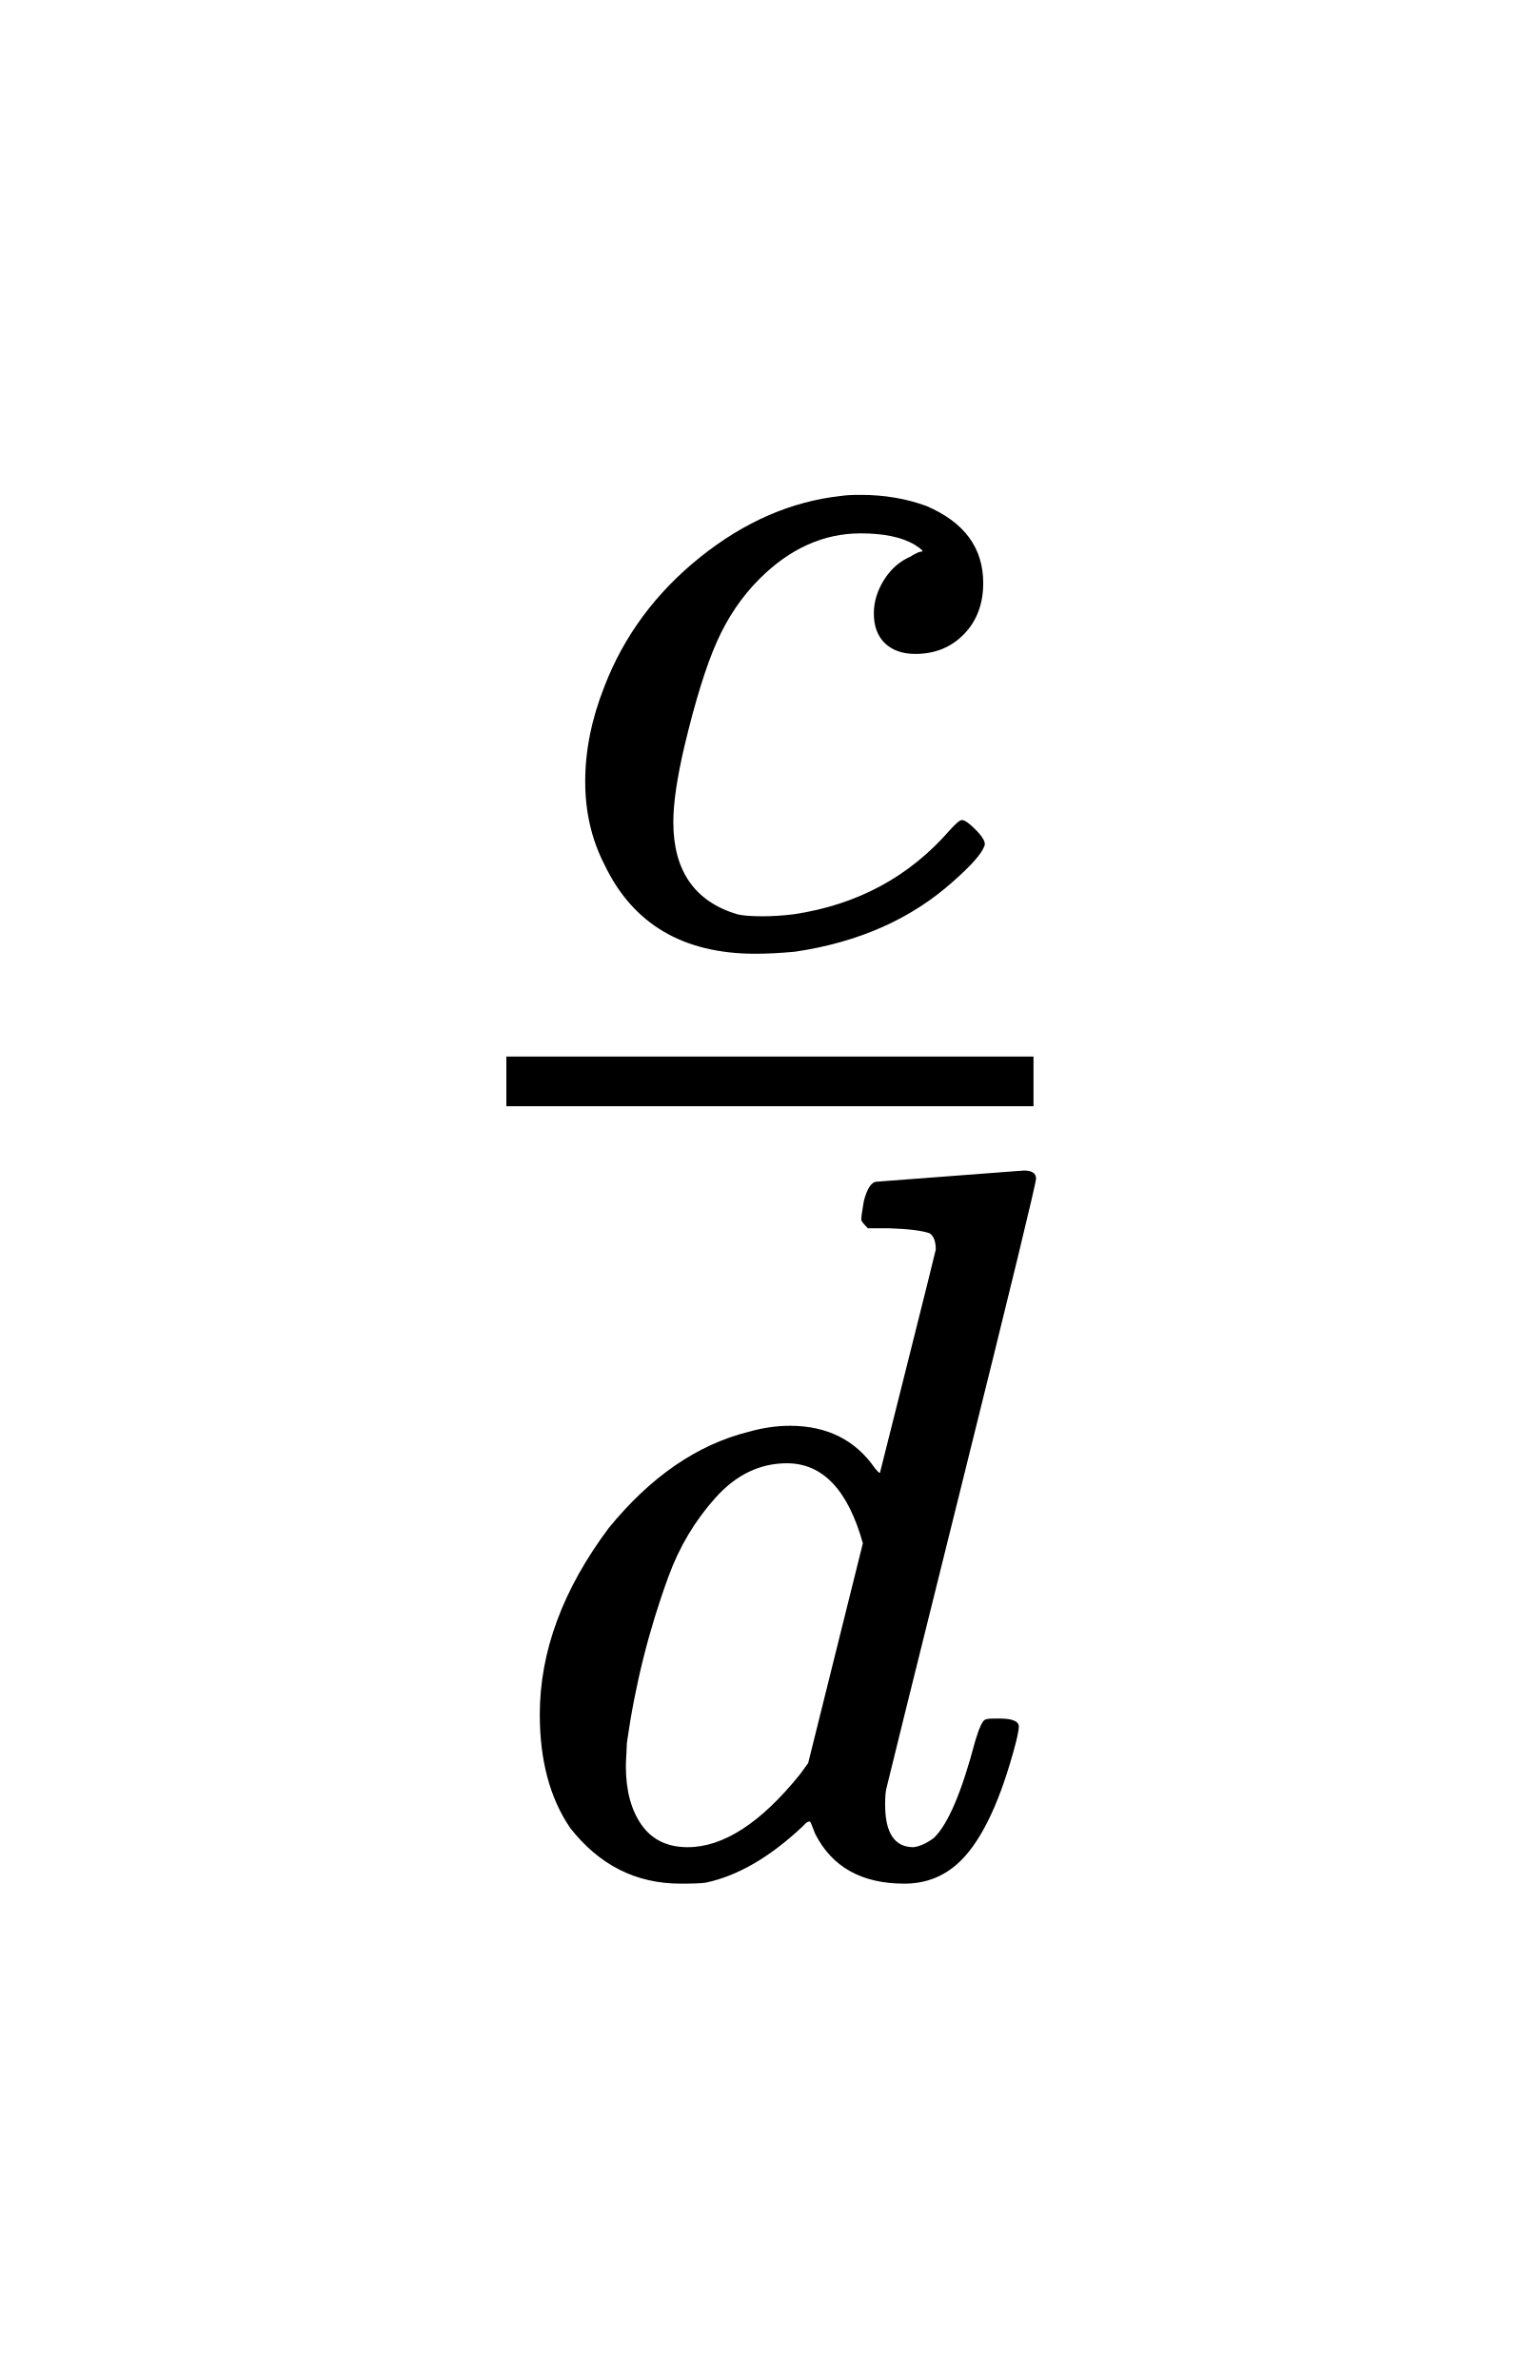
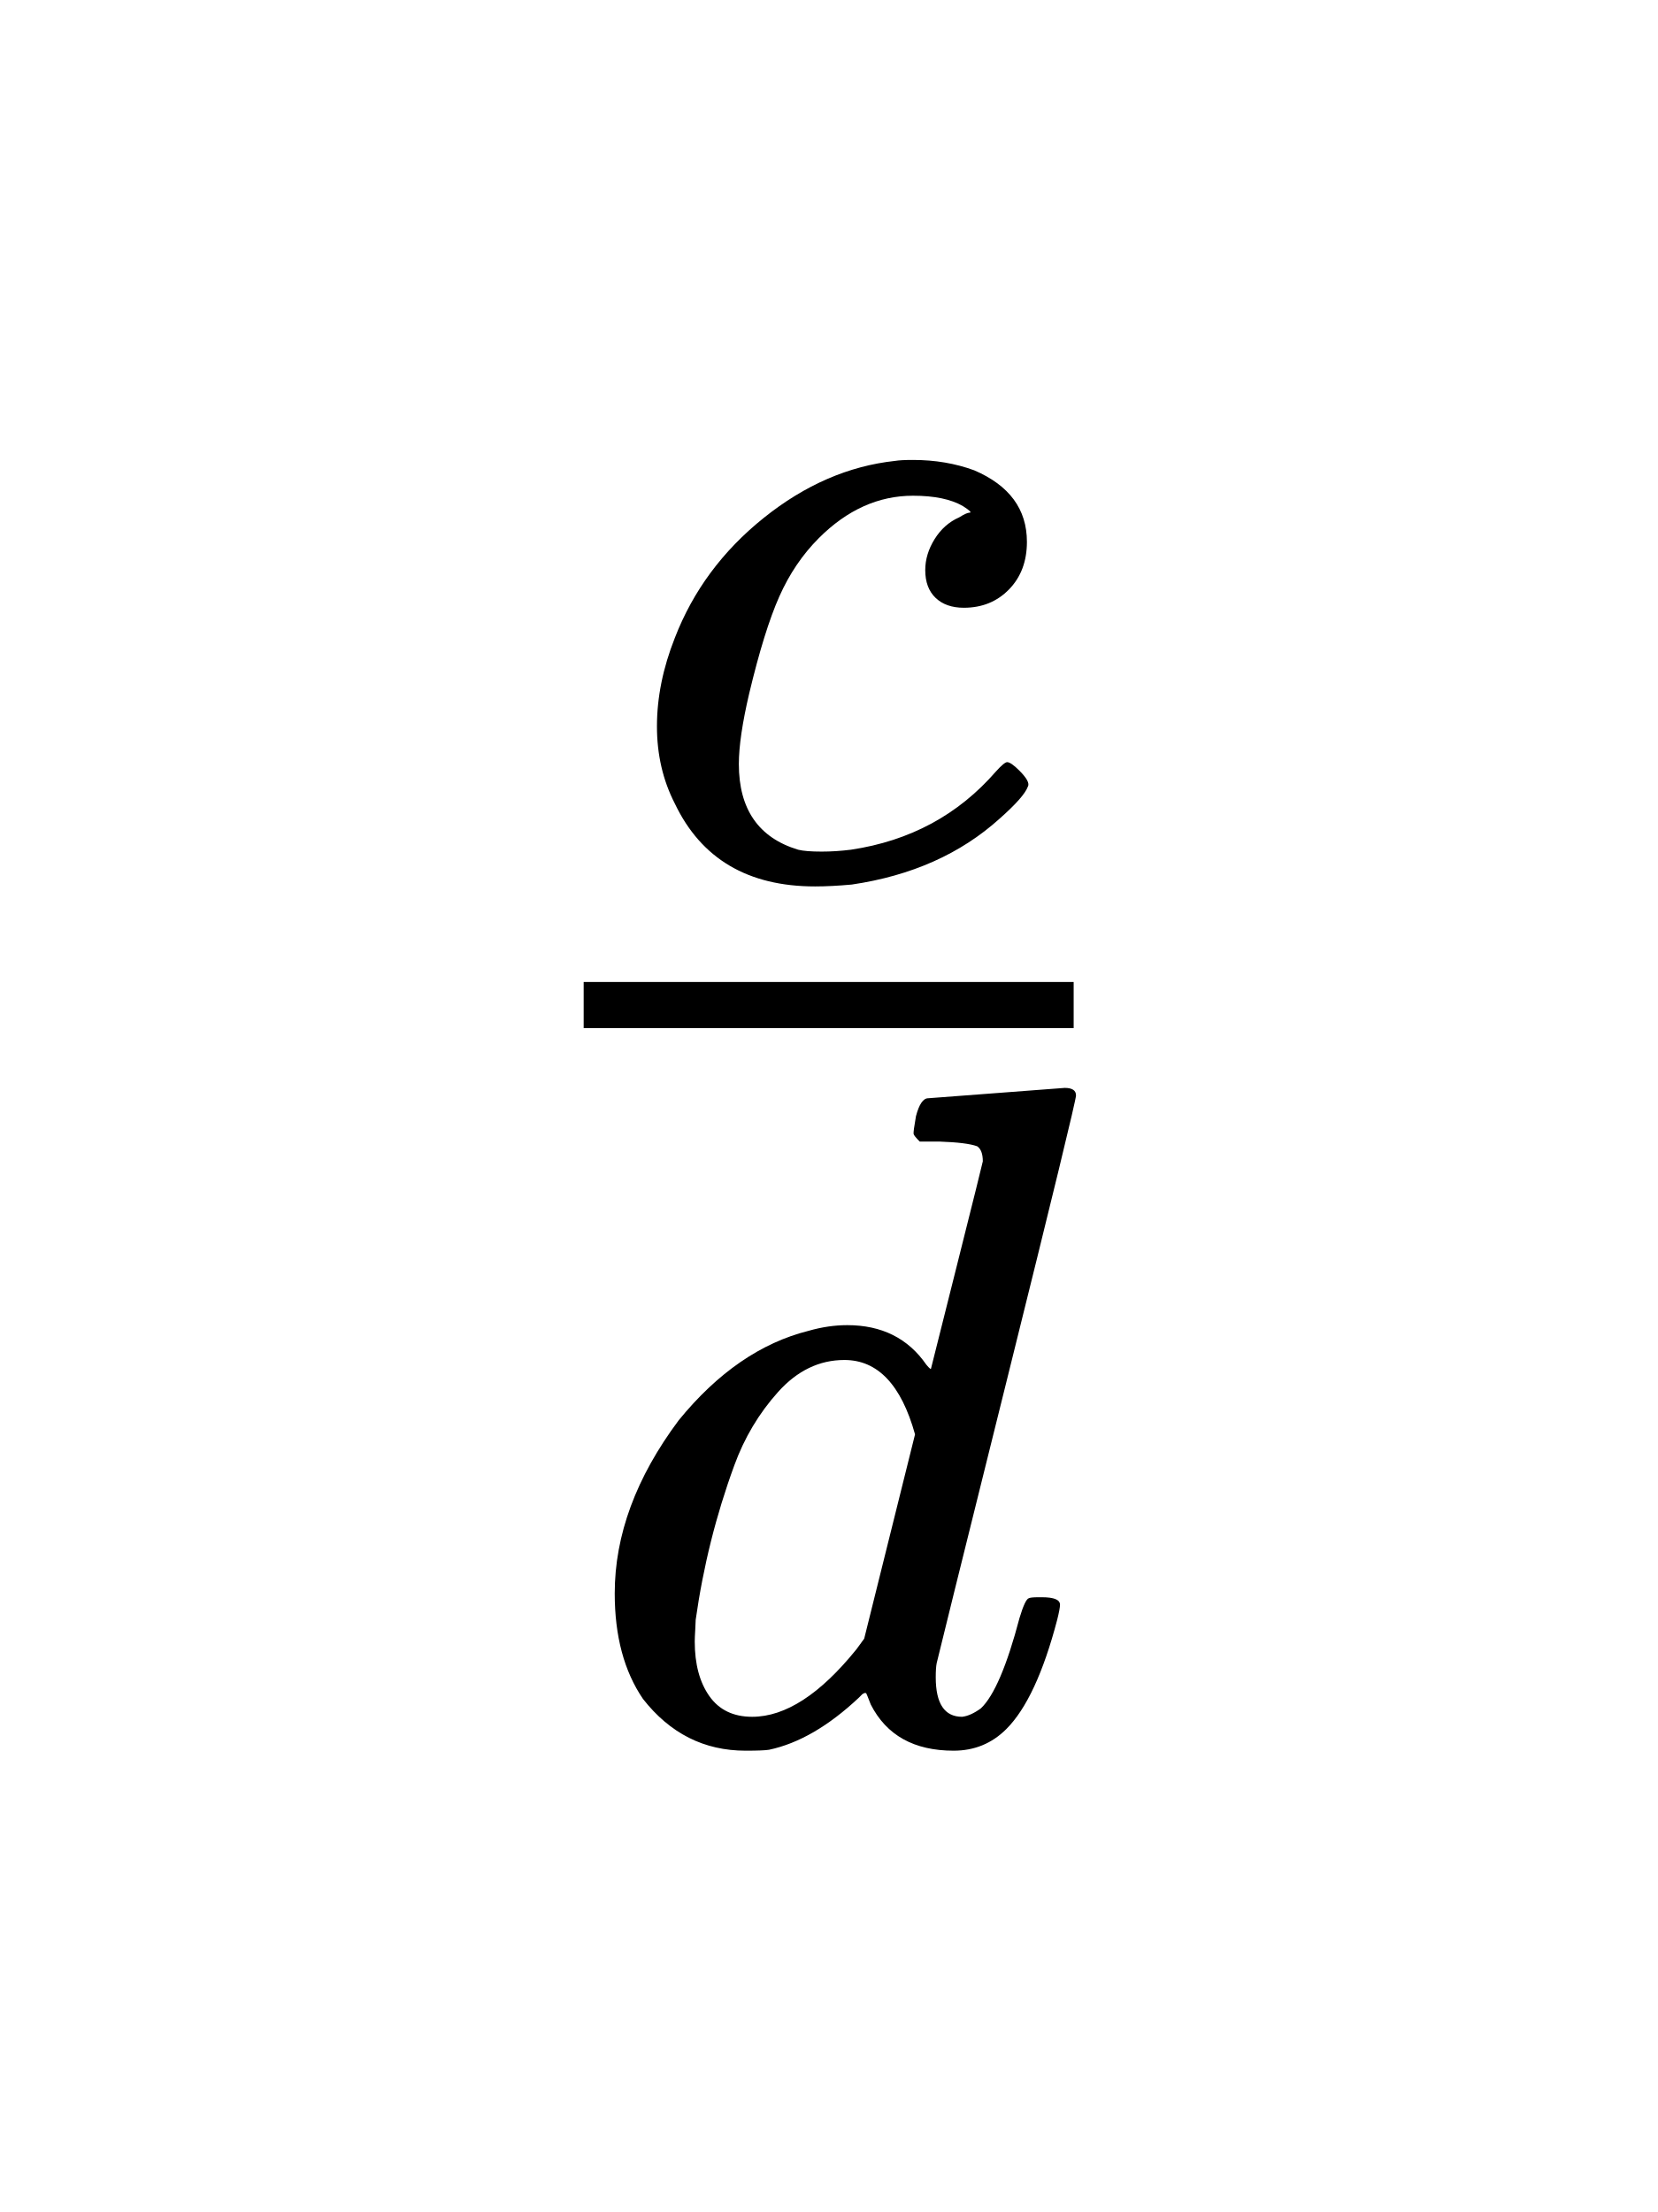
- <svg xmlns="http://www.w3.org/2000/svg" viewBox="0 0 30.41 46.991" width="30.41" height="46.991">
-   <path d="M19.417 11.511 Q19.417 12.131 19.037 12.521 Q18.657 12.911 18.077 12.911 Q17.697 12.911 17.477 12.701 Q17.257 12.491 17.257 12.111 Q17.257 11.771 17.457 11.451 Q17.657 11.131 17.977 10.991 Q18.137 10.891 18.197 10.891 Q18.277 10.891 18.057 10.751 Q17.677 10.531 16.997 10.531 Q15.897 10.531 14.997 11.431 Q14.477 11.951 14.157 12.671 Q13.837 13.391 13.517 14.731 Q13.297 15.671 13.297 16.231 Q13.297 17.671 14.557 18.051 Q14.717 18.091 15.057 18.091 Q15.357 18.091 15.677 18.051 Q17.557 17.771 18.757 16.391 Q18.937 16.191 18.997 16.191 Q19.077 16.191 19.257 16.371 Q19.497 16.611 19.437 16.711 Q19.357 16.931 18.837 17.391 Q17.597 18.511 15.697 18.791 Q15.257 18.831 14.917 18.831 Q12.777 18.831 11.937 17.071 Q11.557 16.331 11.557 15.431 Q11.557 14.511 11.937 13.551 Q12.517 12.051 13.827 11.001 Q15.137 9.951 16.617 9.791 Q16.737 9.771 16.997 9.771 Q17.697 9.771 18.297 9.991 Q19.417 10.471 19.417 11.511 L19.417 11.511 Z" fill="rgba(0,0,0,1)" fill-rule="evenodd" stroke="none" />
-   <path d="M17.32 23.331 Q17.34 23.331 18.77 23.221 Q20.2 23.111 20.22 23.111 Q20.46 23.111 20.46 23.271 Q20.46 23.411 18.99 29.321 Q17.52 35.231 17.5 35.331 Q17.48 35.431 17.48 35.631 Q17.48 36.471 18.04 36.471 Q18.22 36.451 18.44 36.291 Q18.86 35.891 19.26 34.371 Q19.38 33.971 19.46 33.951 Q19.5 33.931 19.66 33.931 L19.74 33.931 Q20.12 33.931 20.12 34.091 Q20.12 34.171 20.06 34.411 Q19.62 36.091 18.98 36.731 Q18.52 37.191 17.86 37.191 Q16.6 37.191 16.1 36.211 Q16 35.951 16 35.971 Q15.98 35.951 15.92 35.991 Q15.88 36.031 15.84 36.071 Q14.88 36.971 13.94 37.171 Q13.82 37.191 13.44 37.191 Q12.12 37.191 11.26 36.091 Q10.66 35.211 10.66 33.851 Q10.66 31.991 12.02 30.171 Q13.26 28.651 14.78 28.271 Q15.2 28.151 15.6 28.151 Q16.7 28.151 17.28 28.991 Q17.38 29.111 17.38 29.071 Q17.4 28.991 17.93 26.881 Q18.46 24.771 18.48 24.671 Q18.48 24.431 18.36 24.351 Q18.14 24.271 17.56 24.251 L17.14 24.251 Q17.02 24.131 17.01 24.091 Q17 24.051 17.06 23.711 Q17.16 23.331 17.32 23.331 L17.32 23.331 Z M17.04 30.471 Q16.6 28.891 15.54 28.891 Q14.74 28.891 14.13 29.571 Q13.52 30.251 13.2 31.131 Q12.62 32.711 12.38 34.411 Q12.38 34.471 12.37 34.631 Q12.36 34.791 12.36 34.871 Q12.36 35.591 12.67 36.031 Q12.98 36.471 13.58 36.471 Q14.64 36.471 15.8 35.031 L15.96 34.811 Q16.14 34.091 16.5 32.641 Q16.86 31.191 17.04 30.471 L17.04 30.471 Z" fill="rgba(0,0,0,1)" fill-rule="evenodd" stroke="none" />
-   <rect x="10" y="20.861" width="10.41" height="0.98" fill="rgba(0,0,0,1)" />
+ <svg xmlns="http://www.w3.org/2000/svg" viewBox="0 0 35.21 46.991" width="35.21" height="46.991">
+   <path d="M21.817 11.511 Q21.817 12.131 21.437 12.521 Q21.057 12.911 20.477 12.911 Q20.097 12.911 19.877 12.701 Q19.657 12.491 19.657 12.111 Q19.657 11.771 19.857 11.451 Q20.057 11.131 20.377 10.991 Q20.537 10.891 20.597 10.891 Q20.677 10.891 20.457 10.751 Q20.077 10.531 19.397 10.531 Q18.297 10.531 17.397 11.431 Q16.877 11.951 16.557 12.671 Q16.237 13.391 15.917 14.731 Q15.697 15.671 15.697 16.231 Q15.697 17.671 16.957 18.051 Q17.117 18.091 17.457 18.091 Q17.757 18.091 18.077 18.051 Q19.957 17.771 21.157 16.391 Q21.337 16.191 21.397 16.191 Q21.477 16.191 21.657 16.371 Q21.897 16.611 21.837 16.711 Q21.757 16.931 21.237 17.391 Q19.997 18.511 18.097 18.791 Q17.657 18.831 17.317 18.831 Q15.177 18.831 14.337 17.071 Q13.957 16.331 13.957 15.431 Q13.957 14.511 14.337 13.551 Q14.917 12.051 16.227 11.001 Q17.537 9.951 19.017 9.791 Q19.137 9.771 19.397 9.771 Q20.097 9.771 20.697 9.991 Q21.817 10.471 21.817 11.511 L21.817 11.511 Z" fill="rgba(0,0,0,1)" fill-rule="evenodd" stroke="none" />
+   <path d="M19.72 23.331 Q19.74 23.331 21.17 23.221 Q22.6 23.111 22.62 23.111 Q22.86 23.111 22.86 23.271 Q22.86 23.411 21.39 29.321 Q19.92 35.231 19.9 35.331 Q19.88 35.431 19.88 35.631 Q19.88 36.471 20.44 36.471 Q20.62 36.451 20.84 36.291 Q21.26 35.891 21.66 34.371 Q21.78 33.971 21.86 33.951 Q21.9 33.931 22.06 33.931 L22.14 33.931 Q22.52 33.931 22.52 34.091 Q22.52 34.171 22.46 34.411 Q22.02 36.091 21.38 36.731 Q20.92 37.191 20.26 37.191 Q19 37.191 18.5 36.211 Q18.4 35.951 18.4 35.971 Q18.38 35.951 18.32 35.991 Q18.28 36.031 18.24 36.071 Q17.28 36.971 16.34 37.171 Q16.22 37.191 15.84 37.191 Q14.52 37.191 13.66 36.091 Q13.06 35.211 13.06 33.851 Q13.06 31.991 14.42 30.171 Q15.66 28.651 17.18 28.271 Q17.6 28.151 18 28.151 Q19.1 28.151 19.68 28.991 Q19.78 29.111 19.78 29.071 Q19.8 28.991 20.33 26.881 Q20.86 24.771 20.88 24.671 Q20.88 24.431 20.76 24.351 Q20.54 24.271 19.96 24.251 L19.54 24.251 Q19.42 24.131 19.41 24.091 Q19.4 24.051 19.46 23.711 Q19.56 23.331 19.72 23.331 L19.72 23.331 Z M19.44 30.471 Q19 28.891 17.94 28.891 Q17.14 28.891 16.53 29.571 Q15.92 30.251 15.6 31.131 Q15.02 32.711 14.78 34.411 Q14.78 34.471 14.77 34.631 Q14.76 34.791 14.76 34.871 Q14.76 35.591 15.07 36.031 Q15.38 36.471 15.98 36.471 Q17.04 36.471 18.2 35.031 L18.36 34.811 Q18.54 34.091 18.9 32.641 Q19.26 31.191 19.44 30.471 L19.44 30.471 Z" fill="rgba(0,0,0,1)" fill-rule="evenodd" stroke="none" />
+   <rect x="12.4" y="20.861" width="10.41" height="0.98" fill="rgba(0,0,0,1)" />
</svg>
